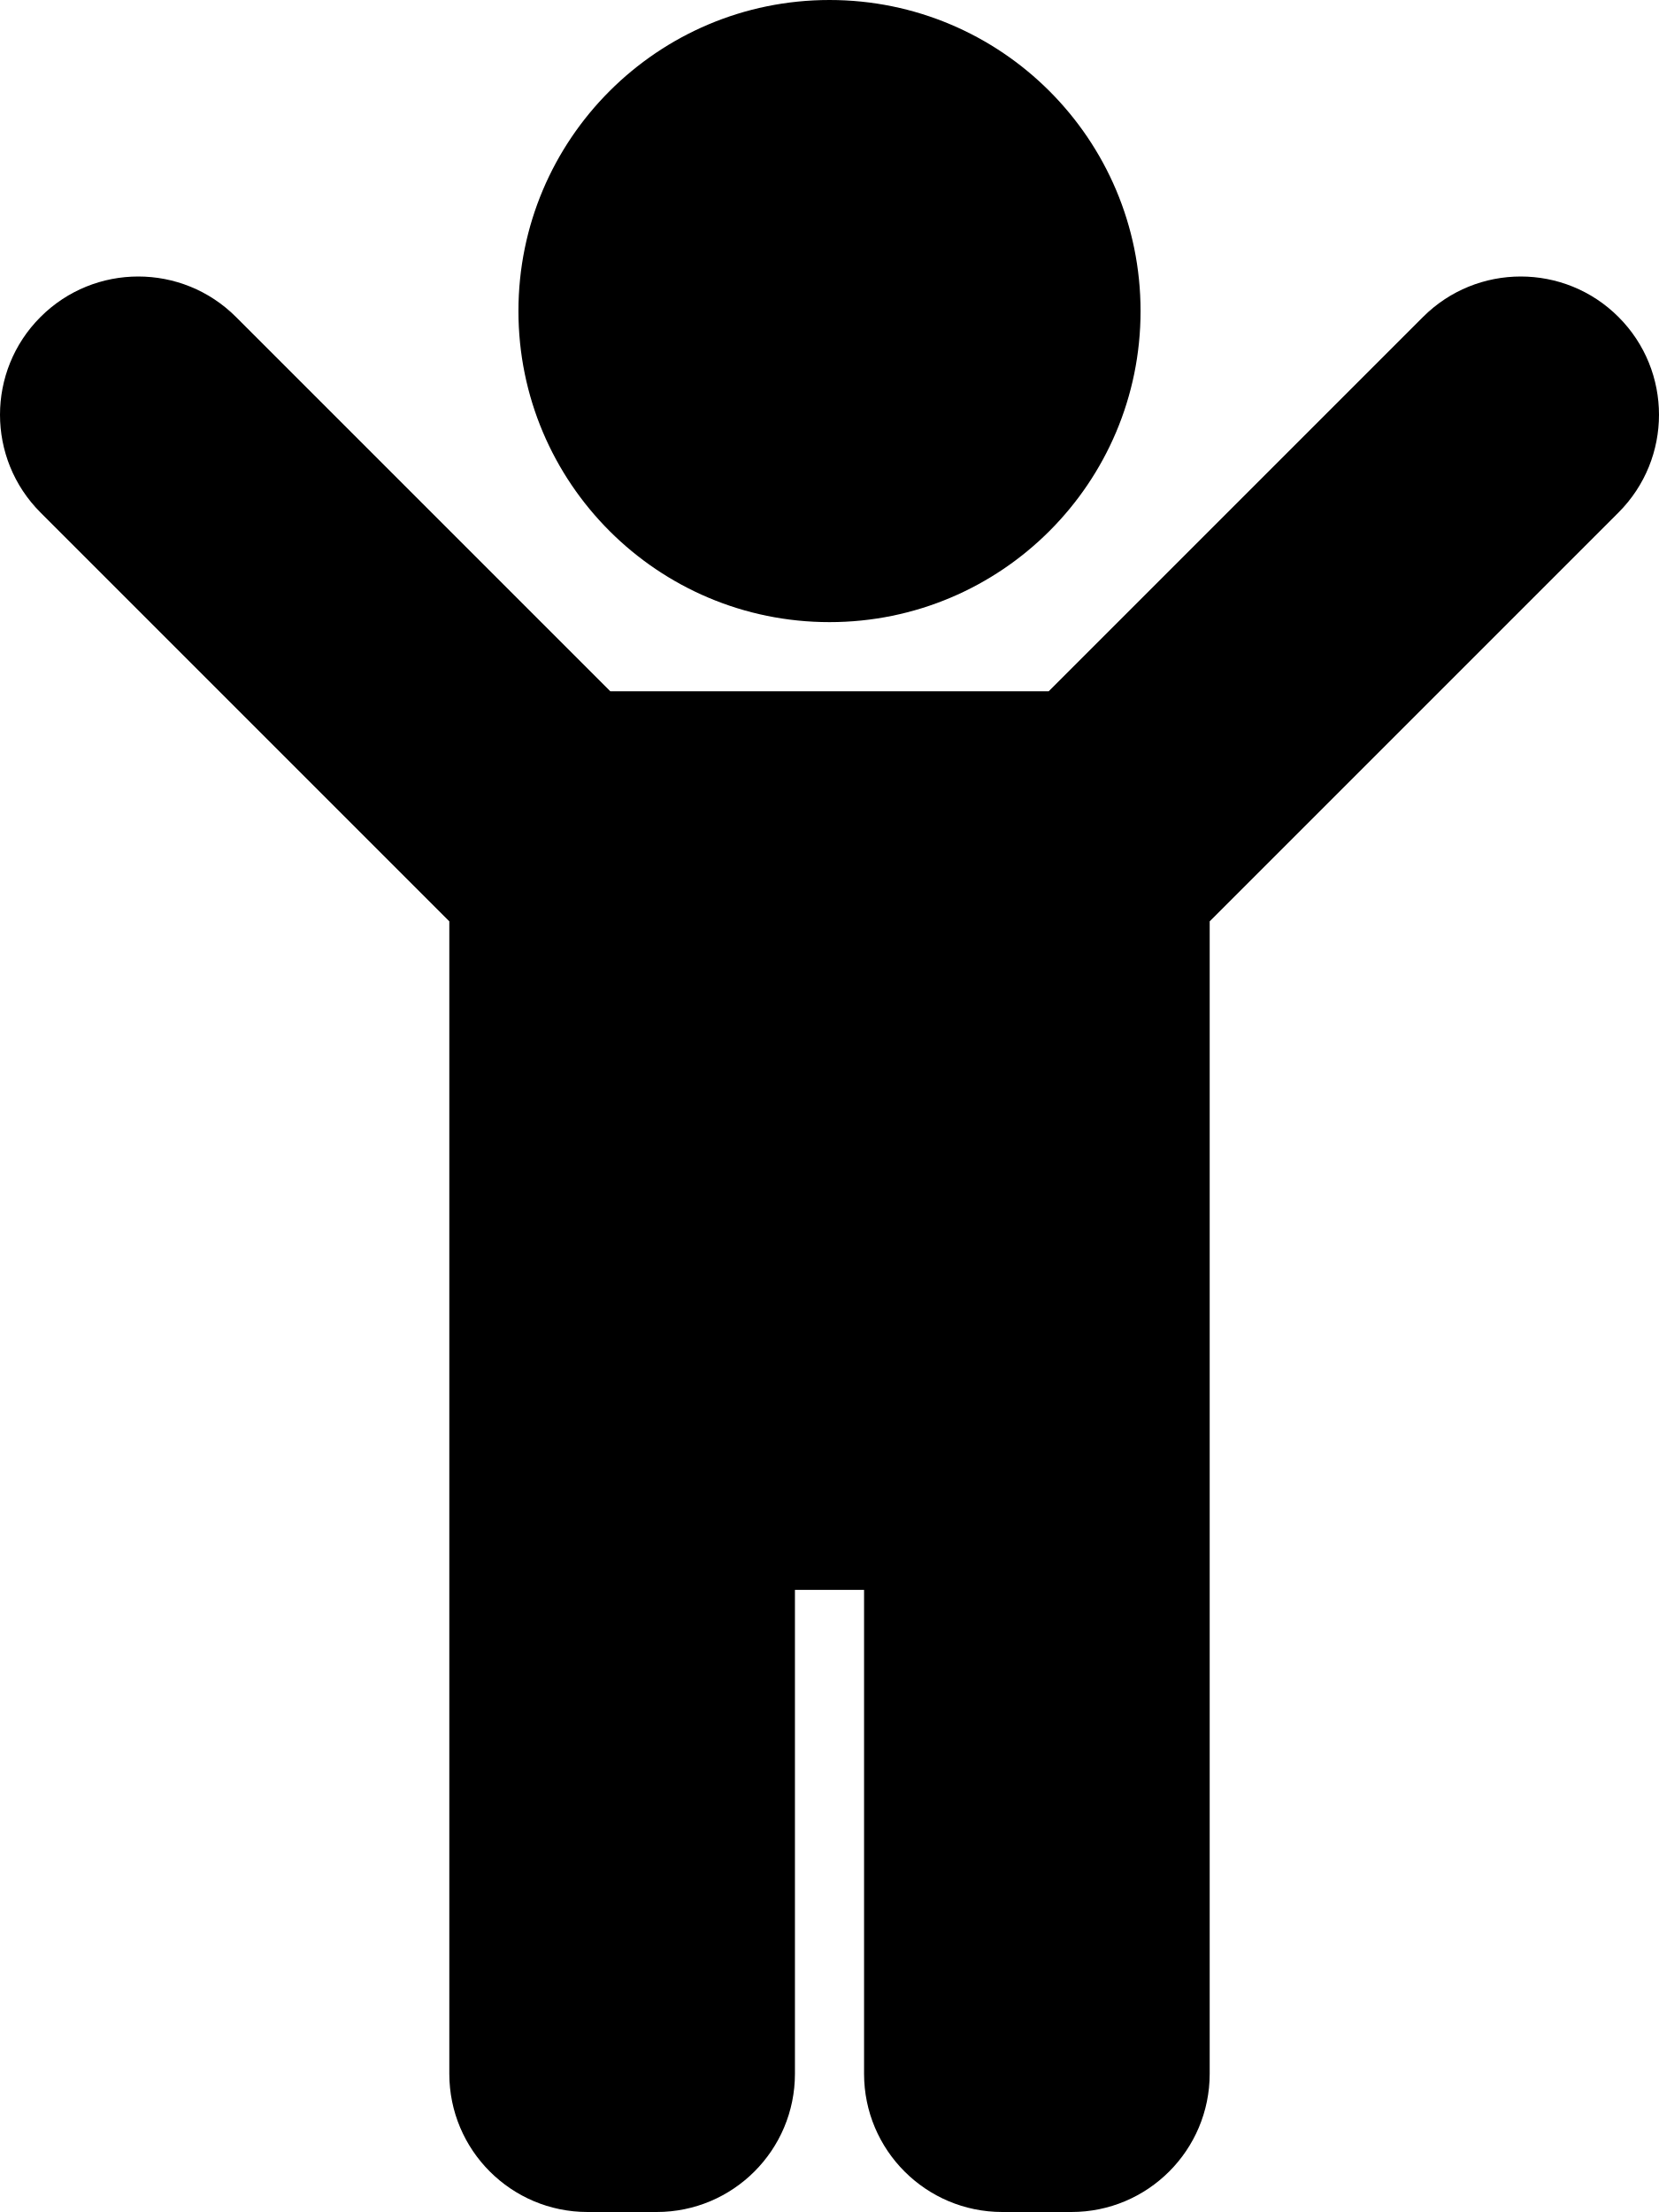
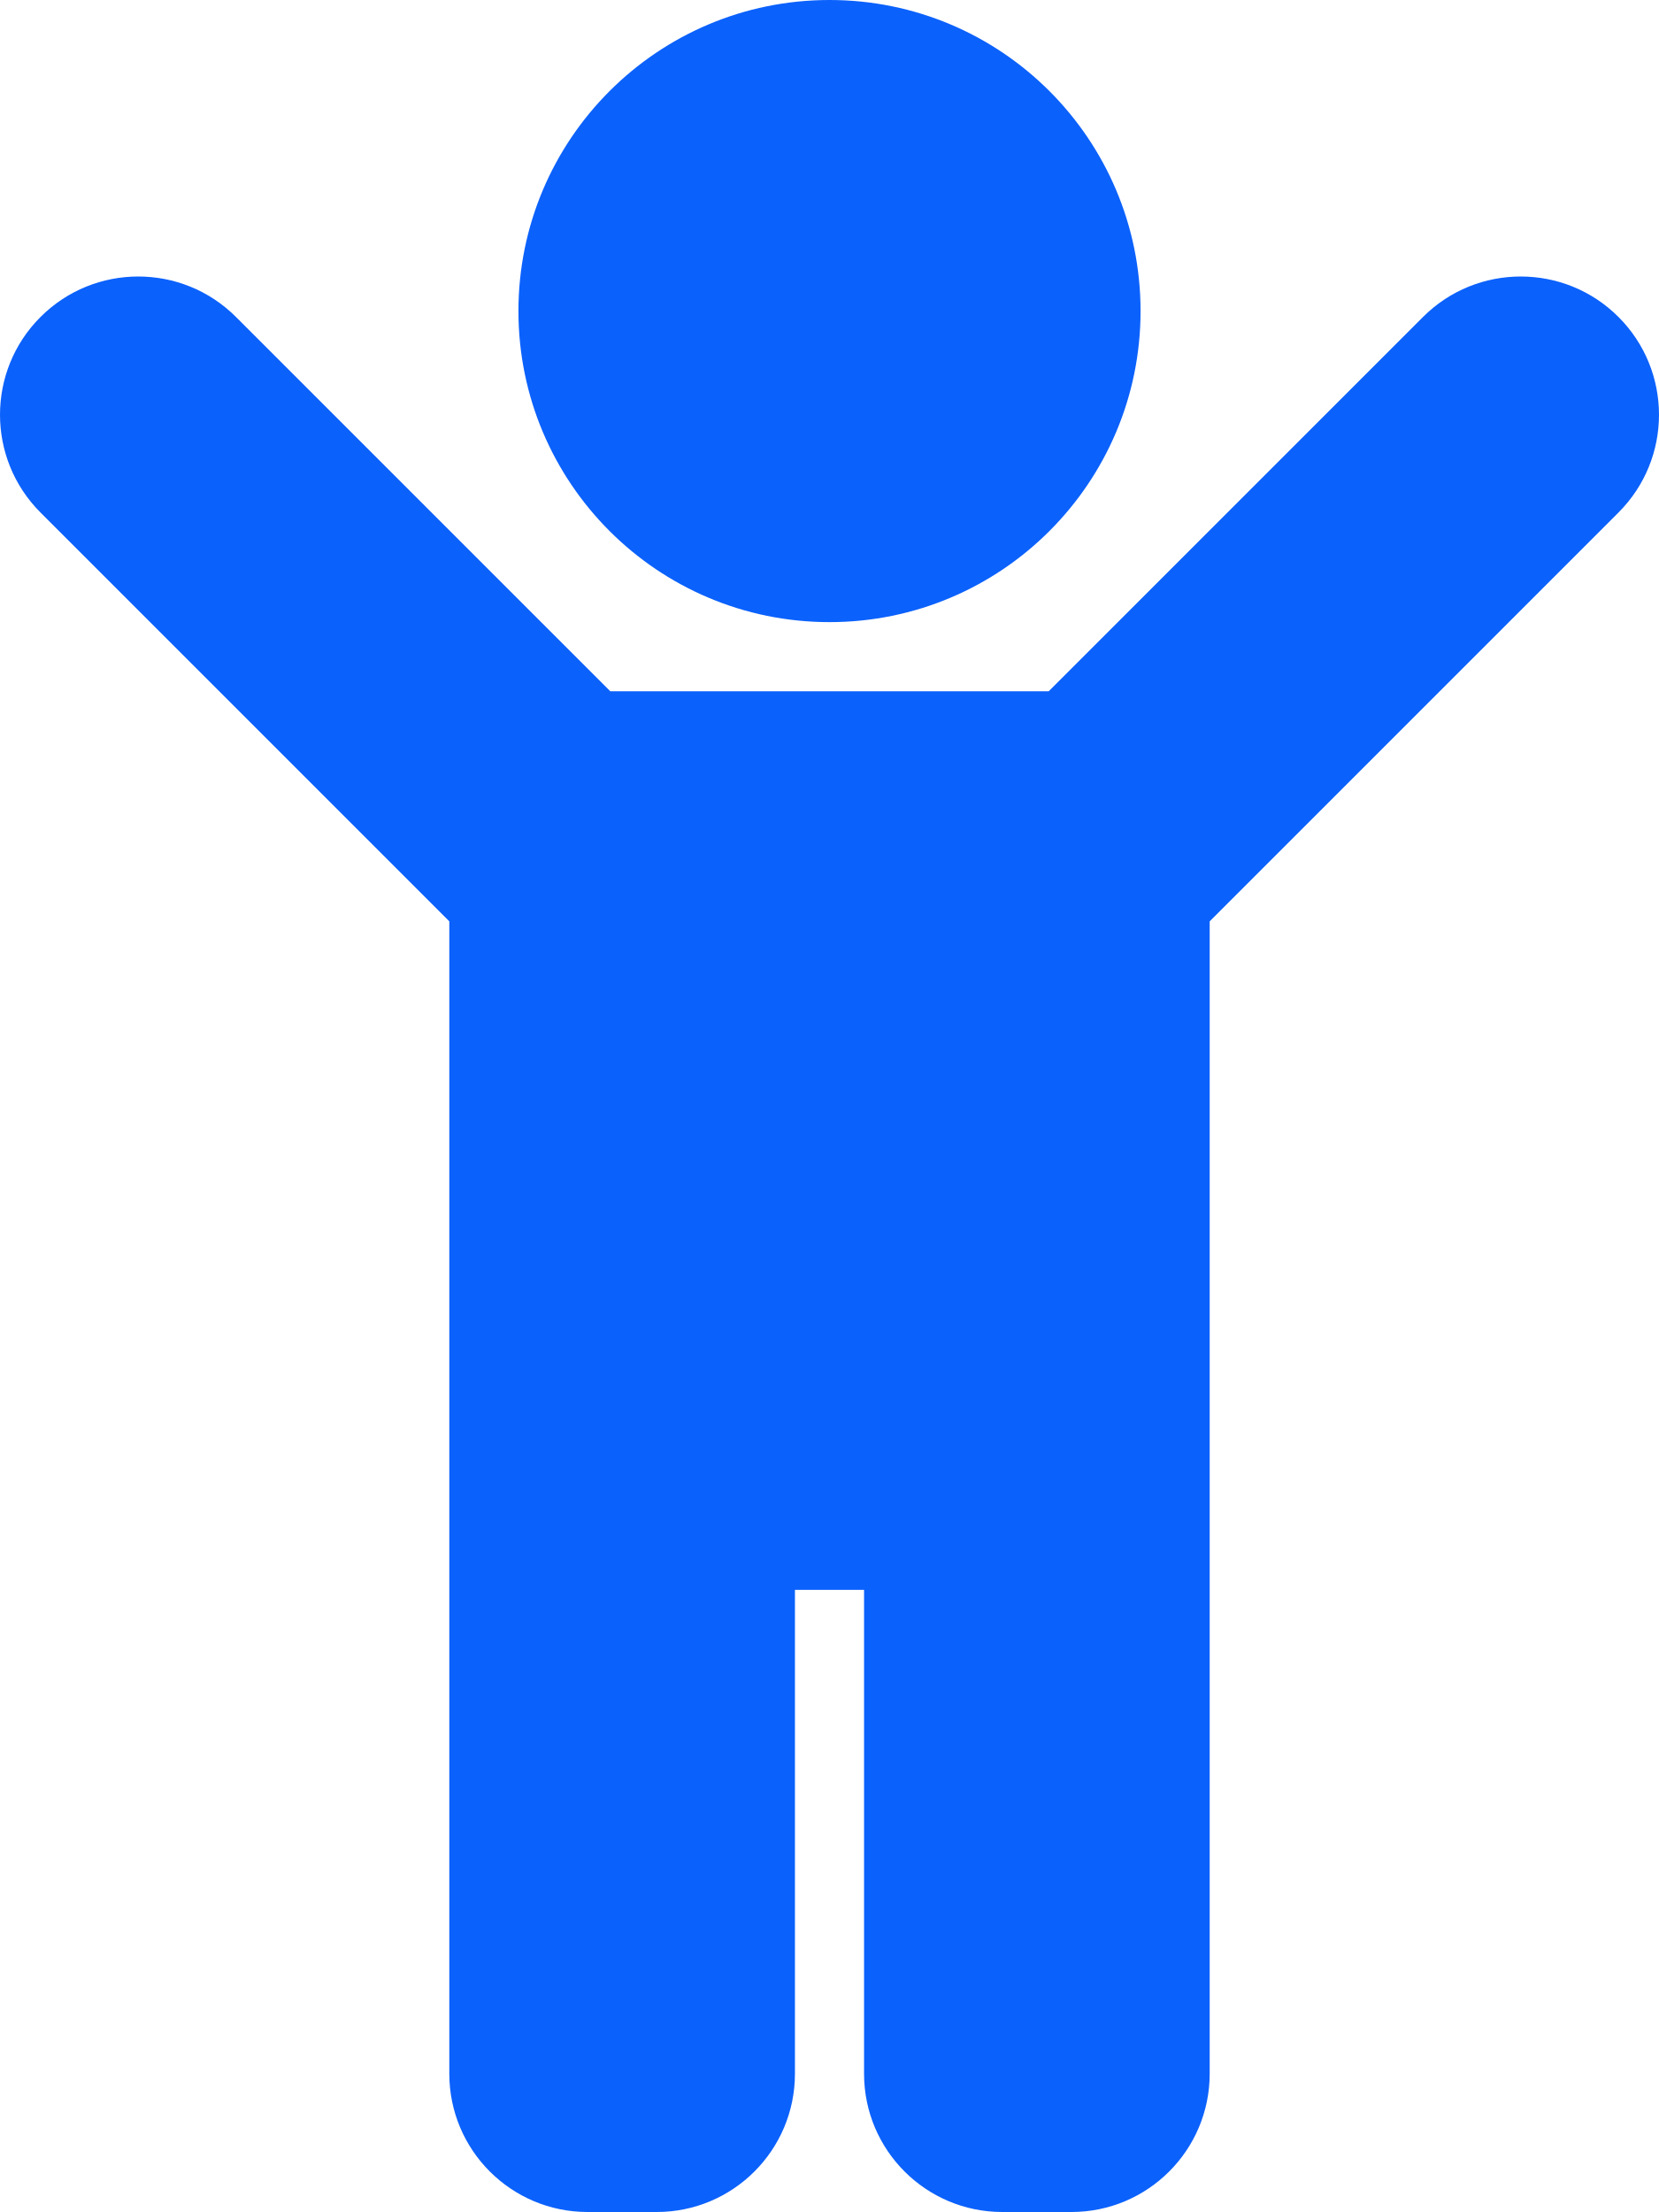
<svg xmlns="http://www.w3.org/2000/svg" aria-hidden="true" focusable="false" data-prefix="fas" data-icon="child" class="svg-inline--fa fa-child fa-w-12" role="img" viewBox="0 0 384 512">
-   <path fill="currentColor" d="M120 72c0-39.765 32.235-72 72-72s72 32.235 72 72c0 39.764-32.235 72-72 72s-72-32.236-72-72zm254.627 1.373c-12.496-12.497-32.758-12.497-45.254 0L242.745 160H141.254L54.627 73.373c-12.496-12.497-32.758-12.497-45.254 0-12.497 12.497-12.497 32.758 0 45.255L104 213.254V480c0 17.673 14.327 32 32 32h16c17.673 0 32-14.327 32-32V368h16v112c0 17.673 14.327 32 32 32h16c17.673 0 32-14.327 32-32V213.254l94.627-94.627c12.497-12.497 12.497-32.757 0-45.254z" />
+   <path fill="#0B61FC" d="M120 72c0-39.765 32.235-72 72-72s72 32.235 72 72c0 39.764-32.235 72-72 72s-72-32.236-72-72zm254.627 1.373c-12.496-12.497-32.758-12.497-45.254 0L242.745 160H141.254L54.627 73.373c-12.496-12.497-32.758-12.497-45.254 0-12.497 12.497-12.497 32.758 0 45.255L104 213.254V480c0 17.673 14.327 32 32 32h16c17.673 0 32-14.327 32-32V368h16v112c0 17.673 14.327 32 32 32h16c17.673 0 32-14.327 32-32V213.254l94.627-94.627c12.497-12.497 12.497-32.757 0-45.254z" />
</svg>
